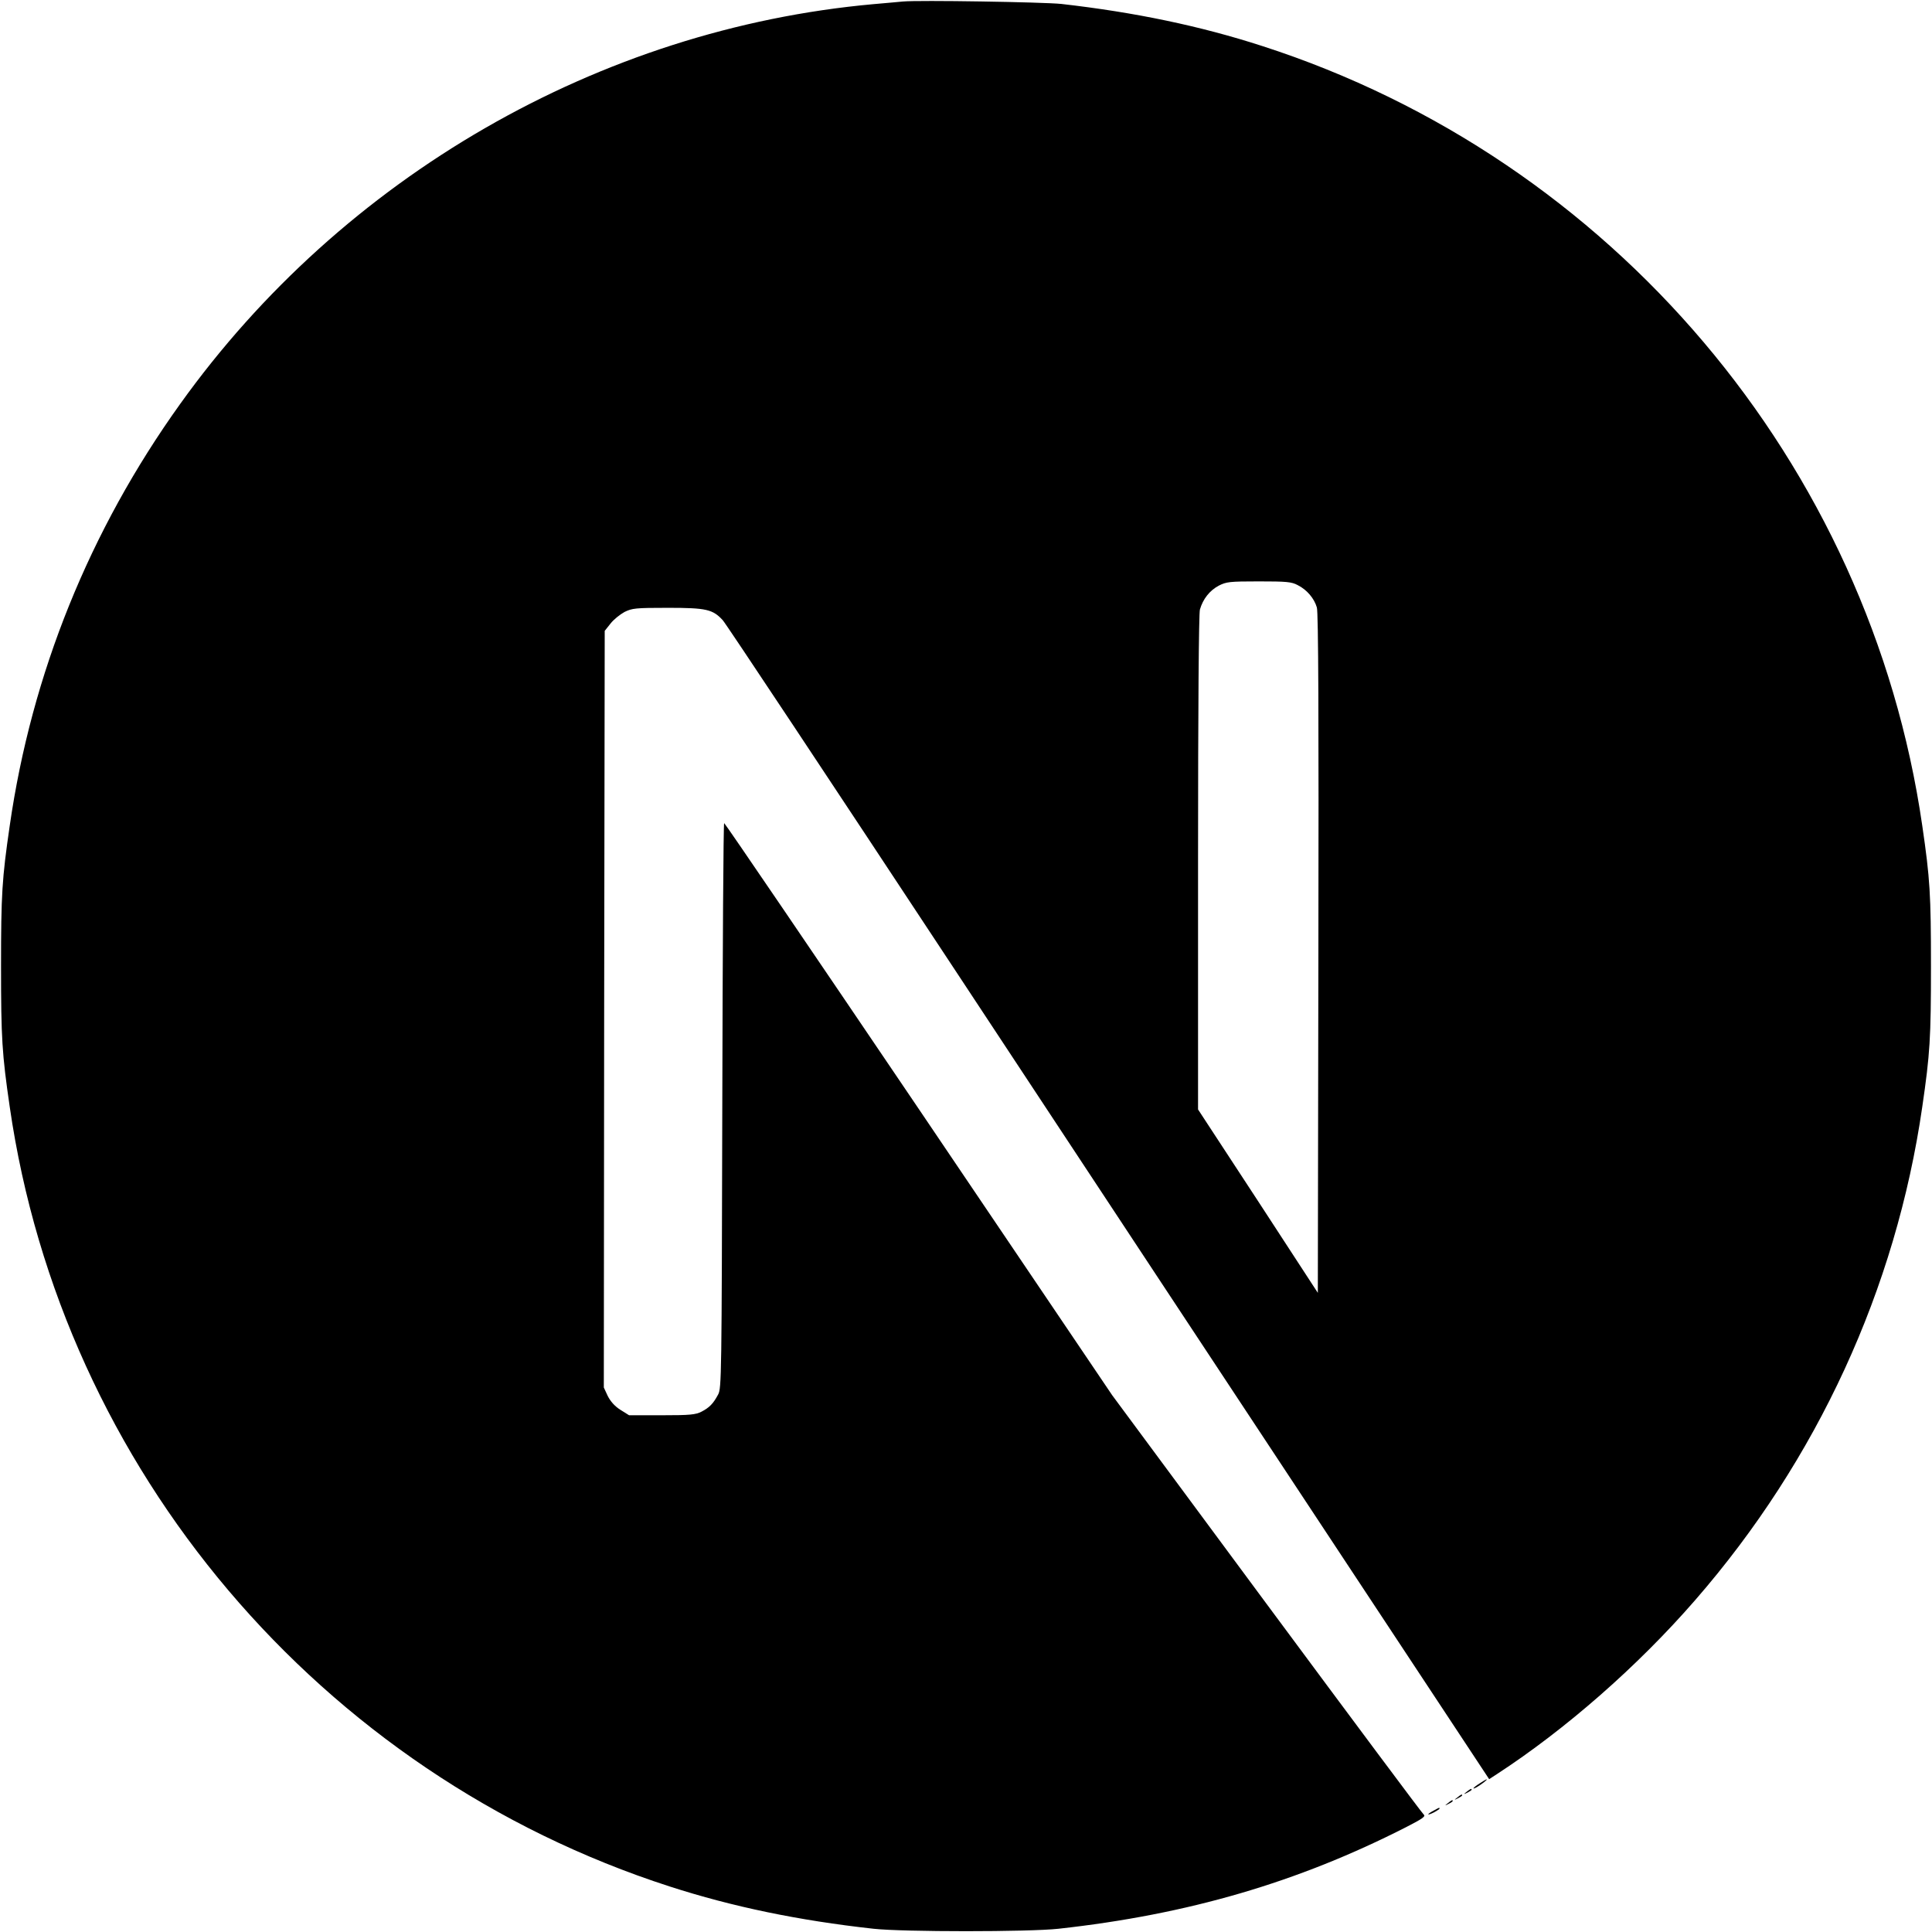
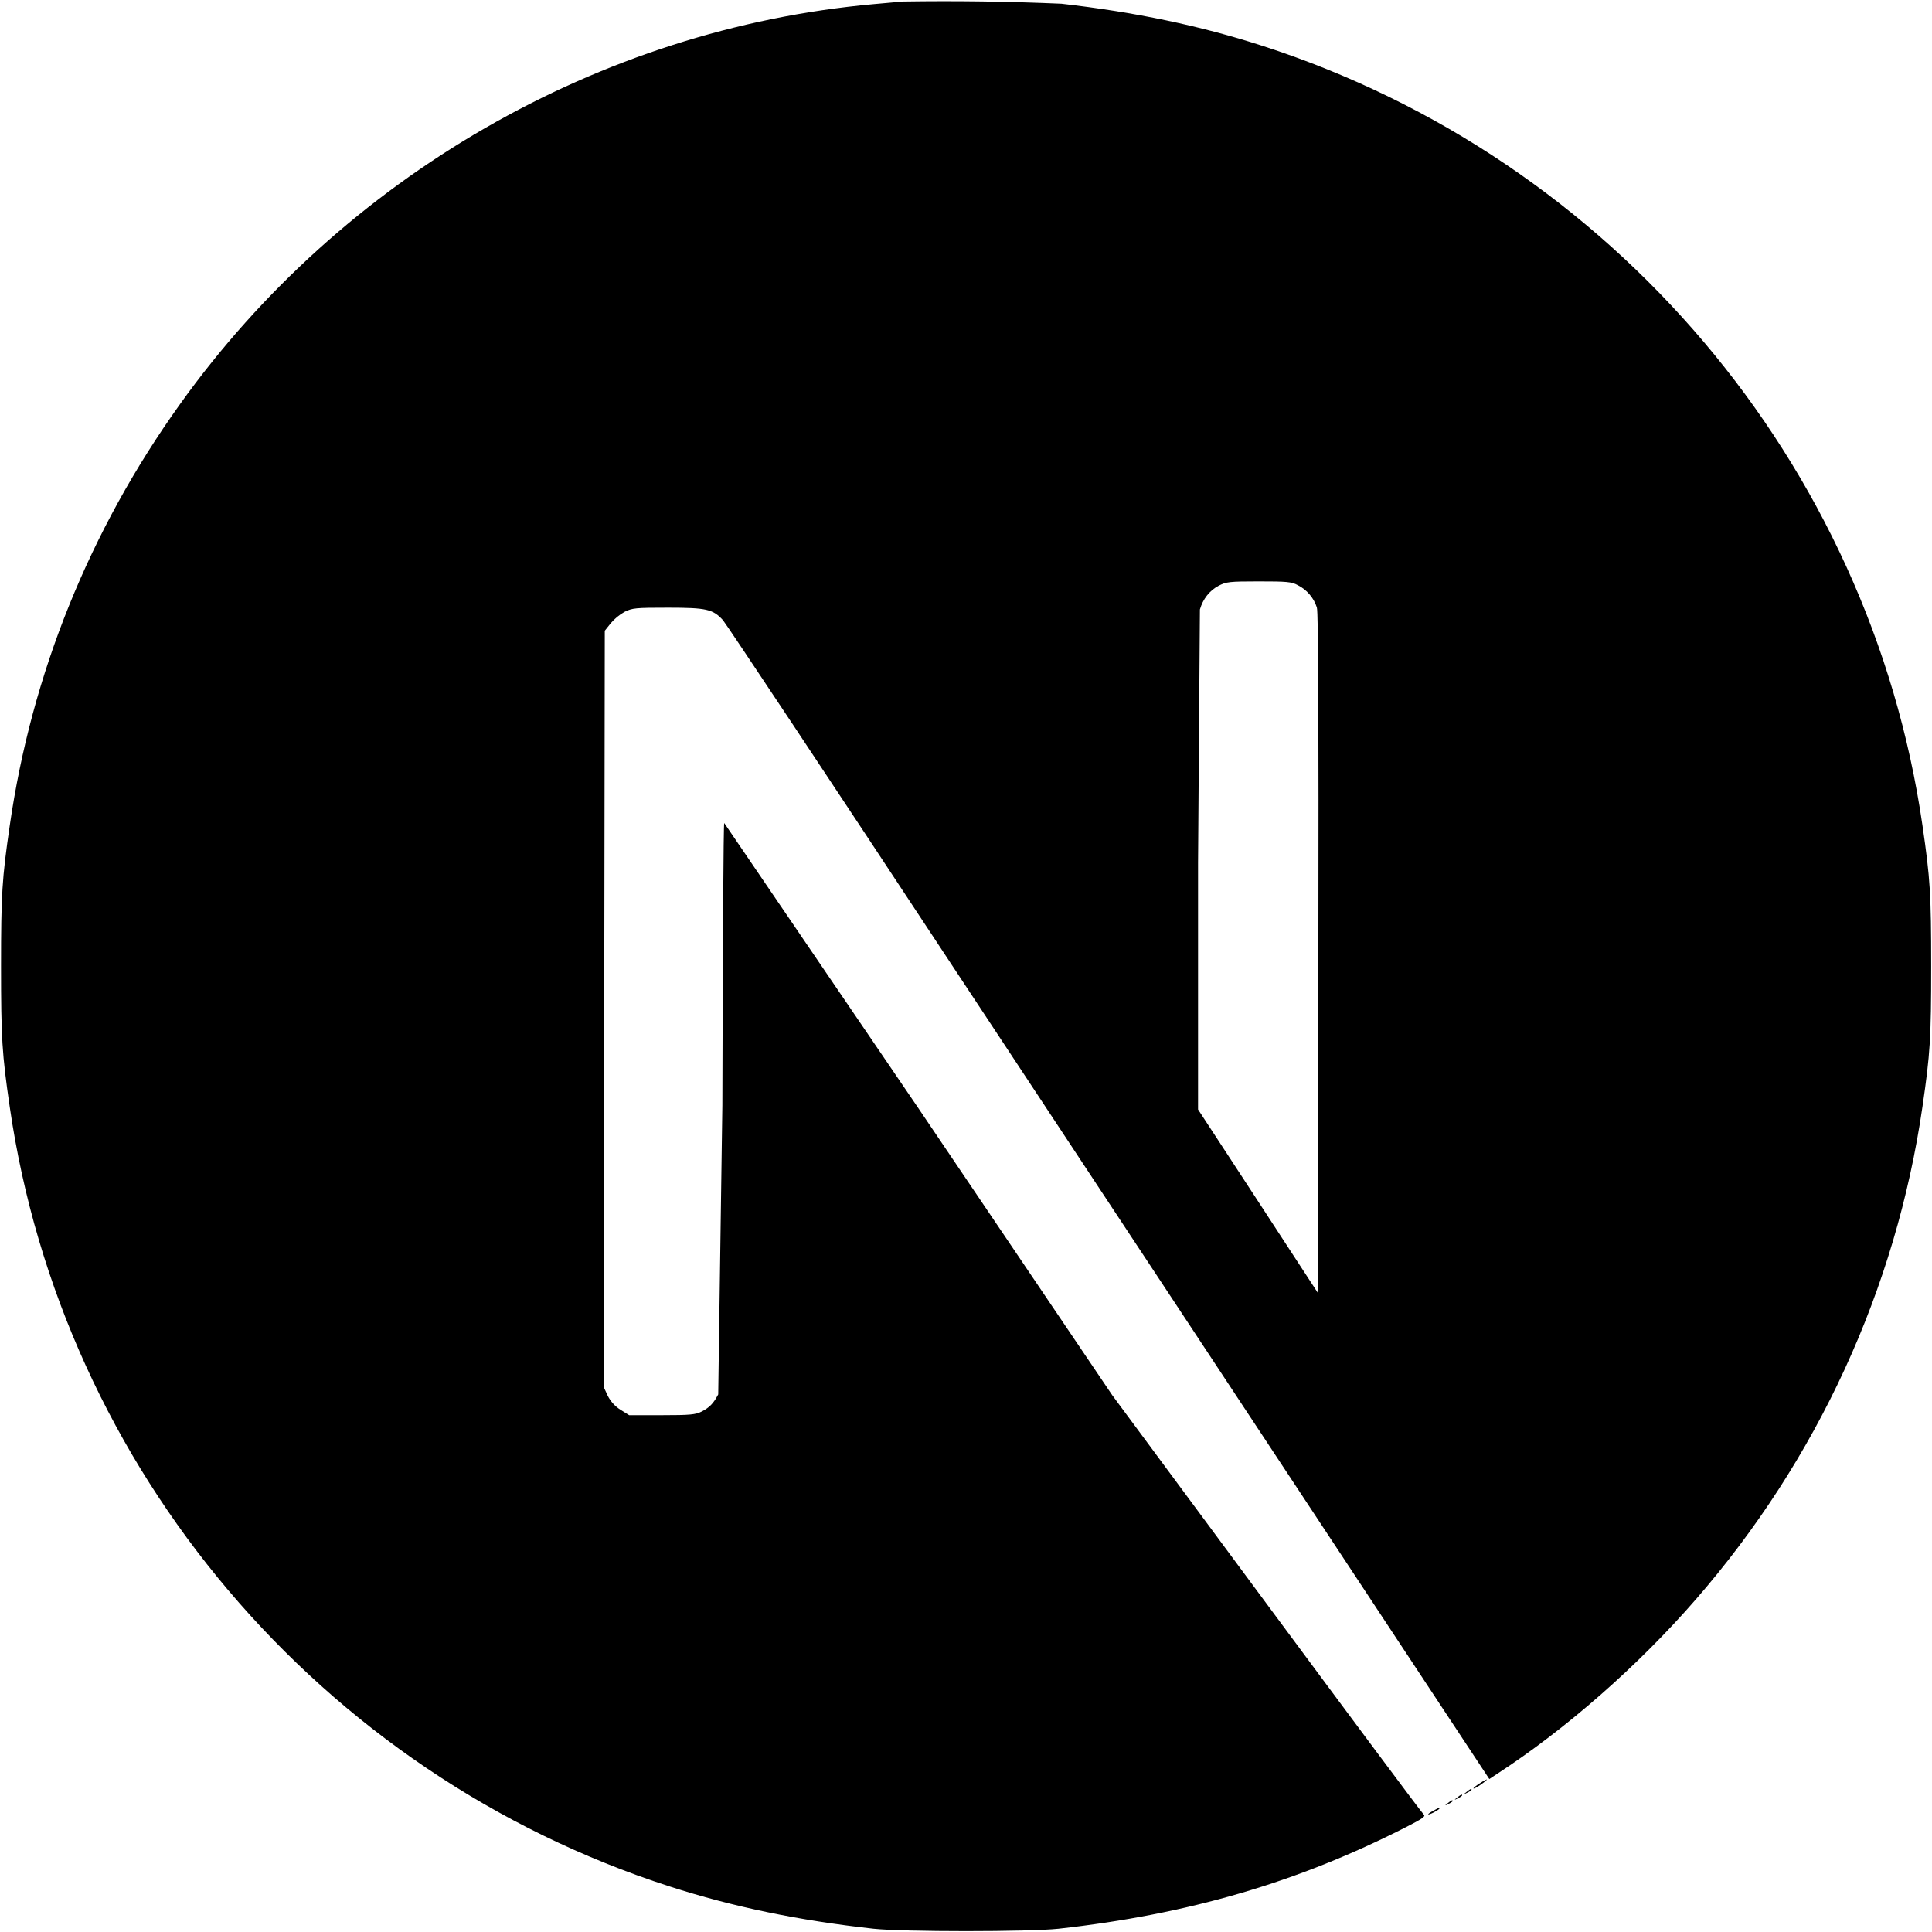
- <svg xmlns="http://www.w3.org/2000/svg" width="28" height="28" viewBox="0 0 28 28" fill="none">
-   <path d="M13.084 0.022C13.024 0.027 12.833 0.046 12.66 0.06C8.688 0.418 4.967 2.562 2.61 5.856C1.297 7.688 0.458 9.766 0.141 11.967C0.029 12.735 0.015 12.962 0.015 14.004C0.015 15.046 0.029 15.273 0.141 16.041C0.901 21.293 4.639 25.706 9.708 27.341C10.615 27.634 11.572 27.833 12.66 27.953C13.084 28 14.916 28 15.34 27.953C17.218 27.746 18.809 27.281 20.379 26.48C20.619 26.357 20.666 26.324 20.633 26.297C20.611 26.28 19.586 24.905 18.355 23.243L16.119 20.221L13.317 16.074C11.774 13.793 10.506 11.929 10.495 11.929C10.484 11.926 10.473 13.769 10.468 16.019C10.459 19.959 10.457 20.117 10.408 20.21C10.336 20.344 10.282 20.399 10.167 20.459C10.079 20.503 10.003 20.511 9.59 20.511H9.117L8.991 20.432C8.909 20.38 8.849 20.312 8.808 20.232L8.751 20.109L8.756 14.627L8.764 9.143L8.849 9.036C8.893 8.979 8.986 8.905 9.051 8.869C9.163 8.815 9.207 8.809 9.68 8.809C10.238 8.809 10.331 8.831 10.476 8.99C10.517 9.033 12.034 11.319 13.85 14.072C15.665 16.826 18.148 20.585 19.367 22.431L21.582 25.785L21.694 25.712C22.686 25.066 23.736 24.148 24.567 23.191C26.336 21.159 27.477 18.682 27.859 16.041C27.971 15.273 27.985 15.046 27.985 14.004C27.985 12.962 27.971 12.735 27.859 11.967C27.099 6.715 23.362 2.302 18.293 0.667C17.399 0.377 16.447 0.178 15.381 0.057C15.118 0.03 13.311 -6.27246e-05 13.084 0.022ZM18.809 8.481C18.941 8.547 19.047 8.673 19.085 8.804C19.107 8.875 19.113 10.395 19.107 13.821L19.099 18.737L18.233 17.408L17.363 16.079V12.506C17.363 10.195 17.374 8.897 17.39 8.834C17.434 8.681 17.53 8.56 17.661 8.489C17.773 8.432 17.814 8.426 18.243 8.426C18.648 8.426 18.719 8.432 18.809 8.481Z" fill="black" />
-   <path d="M21.445 25.846C21.349 25.906 21.319 25.947 21.404 25.9C21.464 25.865 21.563 25.791 21.546 25.788C21.538 25.788 21.491 25.815 21.445 25.846ZM21.256 25.968C21.207 26.007 21.207 26.009 21.267 25.98C21.3 25.963 21.328 25.944 21.328 25.939C21.328 25.917 21.314 25.922 21.256 25.968ZM21.12 26.051C21.07 26.089 21.07 26.092 21.131 26.061C21.163 26.045 21.191 26.026 21.191 26.02C21.191 25.999 21.177 26.004 21.12 26.051ZM20.983 26.133C20.934 26.171 20.934 26.174 20.994 26.143C21.027 26.127 21.054 26.108 21.054 26.102C21.054 26.081 21.04 26.086 20.983 26.133ZM20.775 26.242C20.671 26.297 20.677 26.319 20.781 26.267C20.827 26.242 20.863 26.217 20.863 26.212C20.863 26.193 20.86 26.195 20.775 26.242Z" fill="black" />
+ <svg xmlns="http://www.w3.org/2000/svg" width="28" height="28" fill="#000">
+   <path d="M13.084.022L12.66.06C8.688.418 4.967 2.562 2.61 5.856 1.297 7.688.458 9.766.141 11.967c-.112.768-.126.995-.126 2.037s.014 1.269.126 2.037c.76 5.252 4.498 9.665 9.567 11.3.908.293 1.865.492 2.953.612.424.046 2.256.046 2.679 0 1.878-.208 3.47-.673 5.039-1.474.241-.123.287-.156.254-.183-.022-.016-1.047-1.392-2.277-3.054l-2.236-3.021-2.802-4.148-2.822-4.145c-.011-.003-.022 1.84-.027 4.09l-.06 4.191c-.071.134-.126.189-.241.249-.088.044-.164.052-.577.052h-.473l-.126-.079a.51.51 0 0 1-.183-.2l-.057-.123.005-5.482.008-5.485.085-.107a.75.75 0 0 1 .202-.167c.112-.055.156-.06.629-.06.558 0 .651.022.796.18.041.044 1.559 2.329 3.374 5.083l5.518 8.358 2.215 3.355.112-.074c.992-.645 2.042-1.564 2.874-2.521 1.769-2.031 2.909-4.509 3.292-7.15.112-.768.126-.995.126-2.037s-.014-1.269-.126-2.037c-.76-5.252-4.498-9.665-9.567-11.3-.894-.29-1.846-.489-2.912-.61a38.76 38.76 0 0 0-2.299-.032zm5.725 8.459a.55.55 0 0 1 .276.323c.022.071.027 1.591.022 5.017l-.008 4.916-.867-1.329-.869-1.329v-3.574l.027-3.672c.044-.153.139-.273.271-.344.112-.057.153-.063.582-.063.405 0 .476.005.566.055zm2.636 17.365c-.096.06-.126.101-.041.055.06-.036.159-.109.142-.112a.56.56 0 0 0-.101.057zm-.189.123c-.049.038-.049.041.011.011.033-.016.06-.036.06-.041 0-.022-.014-.016-.071.03zm-.137.082c-.049.038-.049.041.011.011.033-.016.06-.035.06-.041 0-.022-.014-.016-.071.03zm-.137.082c-.049.038-.049.041.011.011.033-.016.06-.035.06-.041 0-.022-.014-.016-.071.03zm-.208.109c-.104.055-.098.077.005.025.046-.025.082-.049.082-.055 0-.019-.003-.016-.087.03z" />
</svg>
